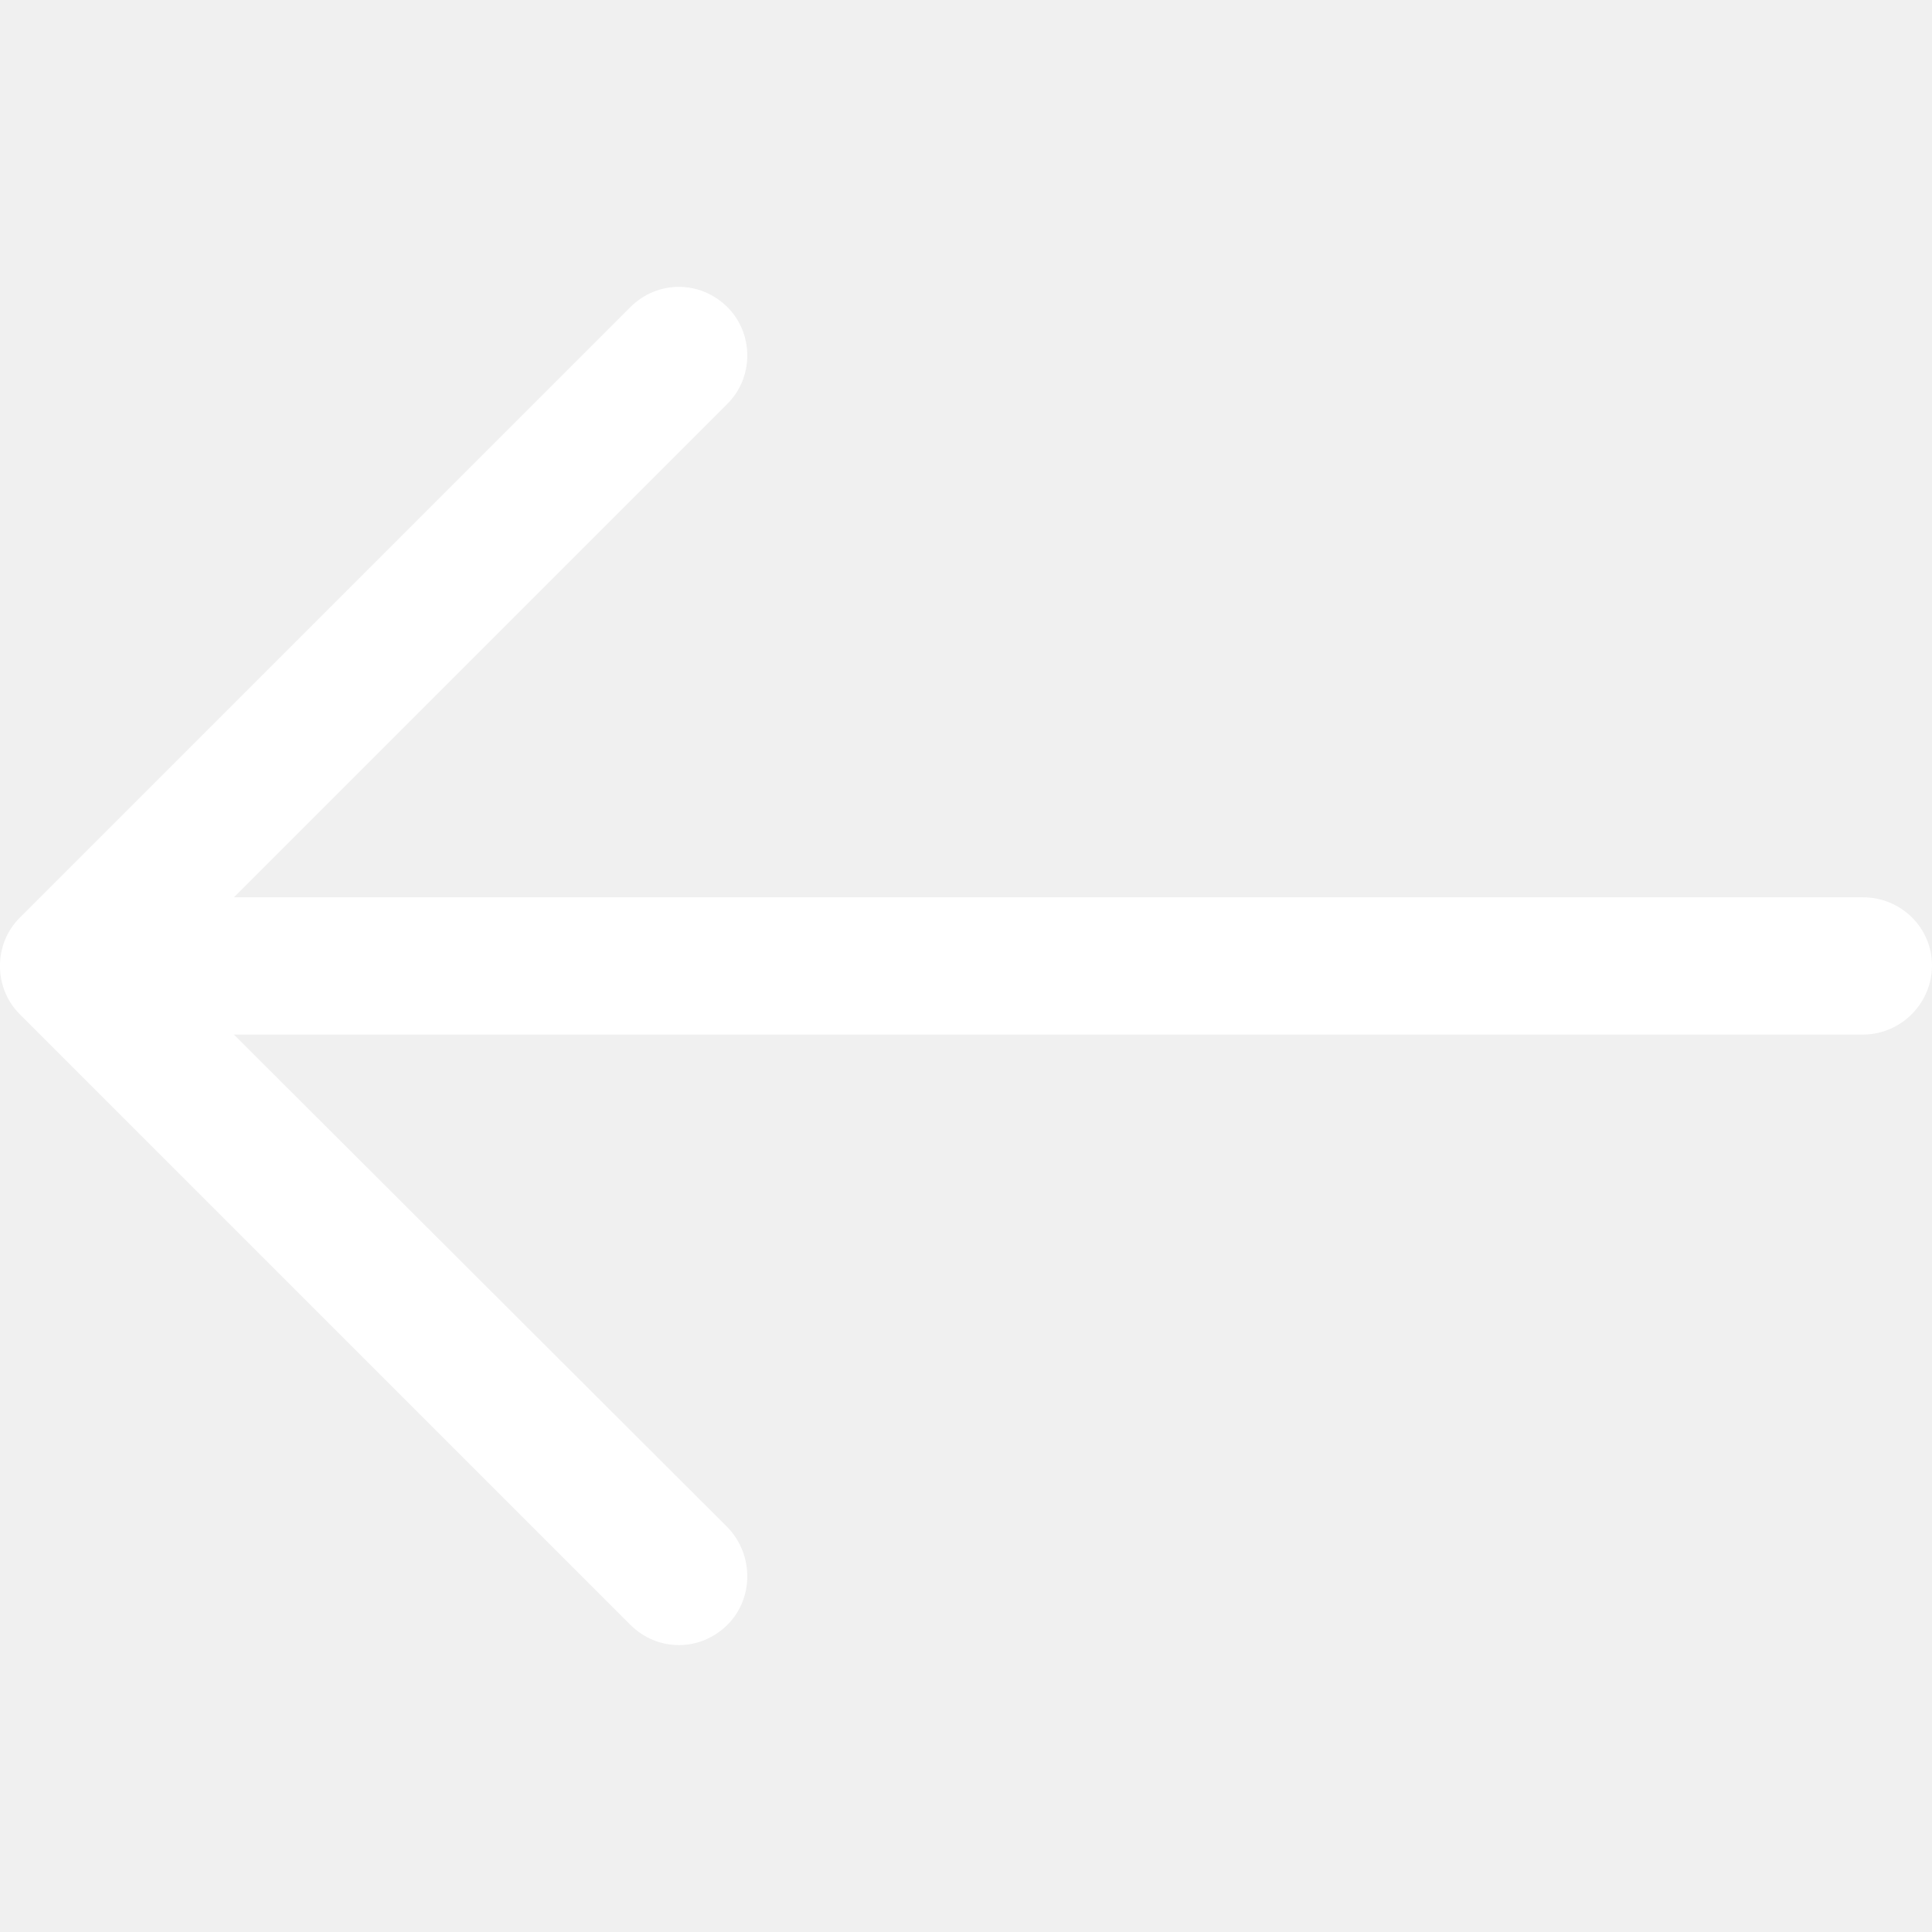
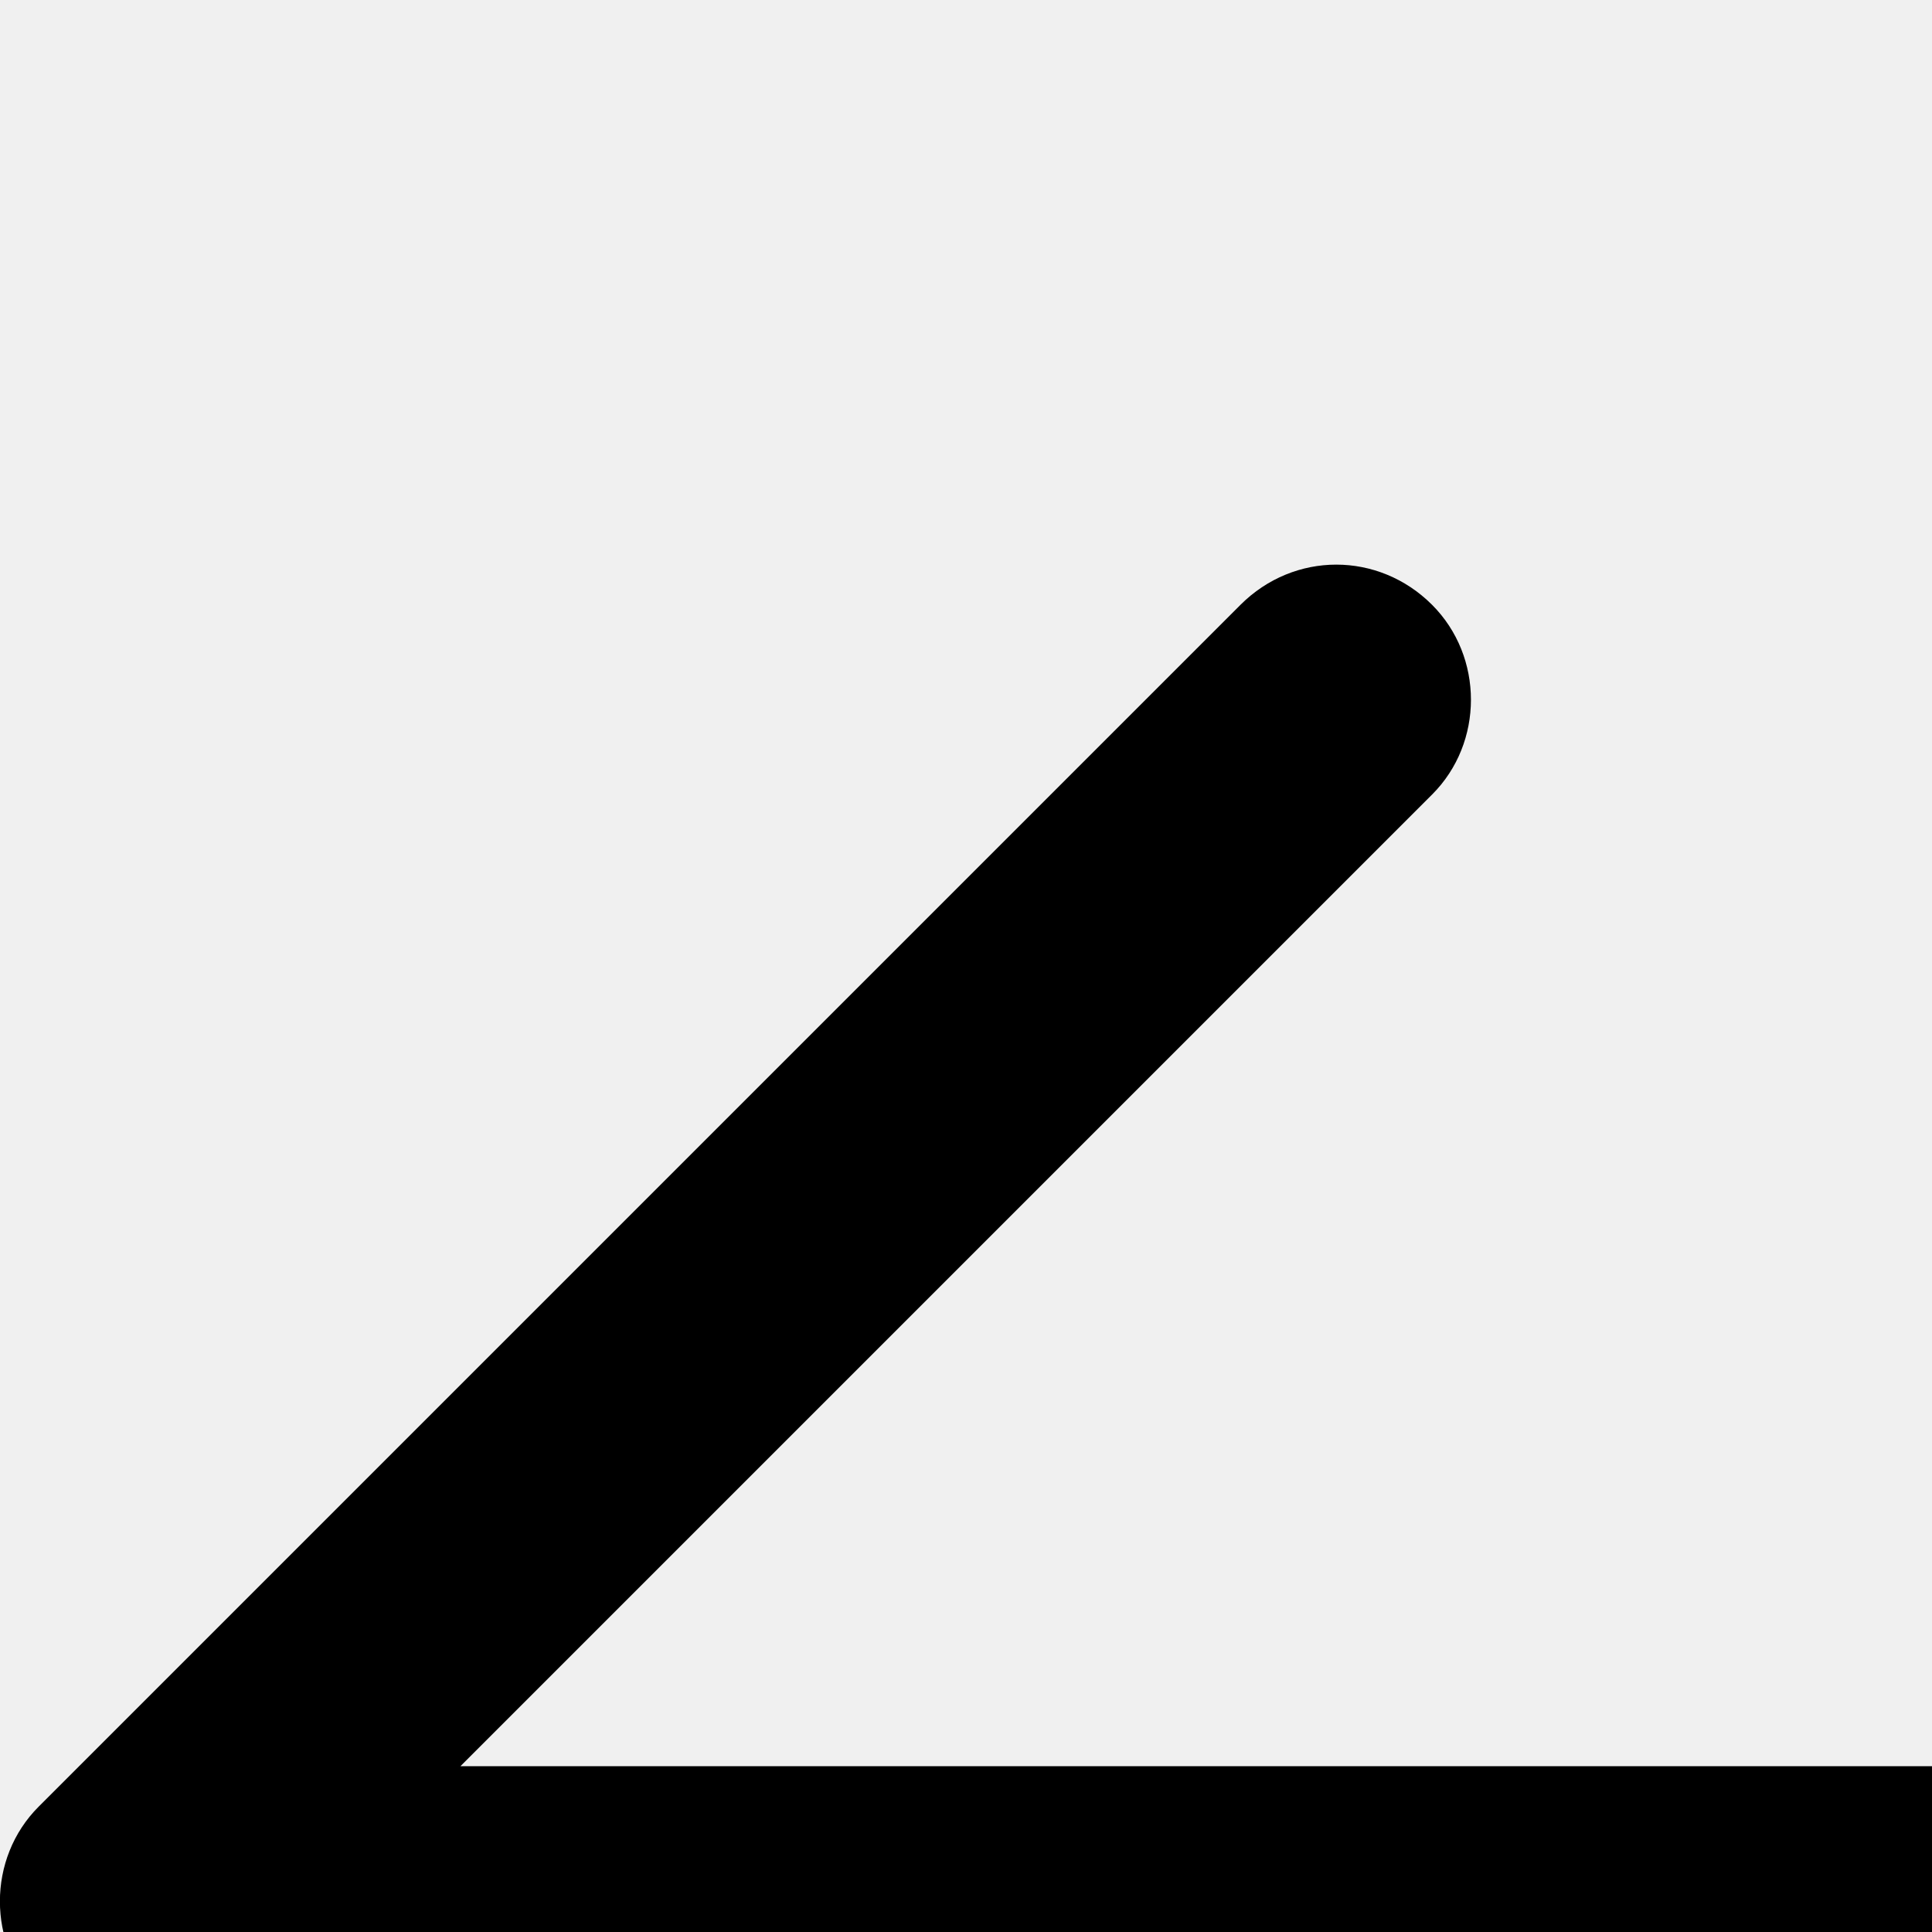
- <svg xmlns="http://www.w3.org/2000/svg" enable-background="new 0 0 31.494 31.494" version="1.1" viewBox="0 0 31.494 31.494" xml:space="preserve">
-   <path d="m10.273 5.009c0.444-0.444 1.143-0.444 1.587 0 0.429 0.429 0.429 1.143 0 1.571l-8.047 8.047h26.554c0.619 0 1.127 0.492 1.127 1.111s-0.508 1.127-1.127 1.127h-26.554l8.047 8.032c0.429 0.444 0.429 1.159 0 1.587-0.444 0.444-1.143 0.444-1.587 0l-9.952-9.952c-0.429-0.429-0.429-1.143 0-1.571l9.952-9.952z" fill="#FFFFFF" />
+ <svg xmlns="http://www.w3.org/2000/svg" enable-background="new 0 0 31.494 31.494" version="1.1" viewBox="0 0 16 16" xml:space="preserve">
+   <path d="m10.273 5.009c0.444-0.444 1.143-0.444 1.587 0 0.429 0.429 0.429 1.143 0 1.571l-8.047 8.047h26.554c0.619 0 1.127 0.492 1.127 1.111s-0.508 1.127-1.127 1.127h-26.554l8.047 8.032c0.429 0.444 0.429 1.159 0 1.587-0.444 0.444-1.143 0.444-1.587 0l-9.952-9.952c-0.429-0.429-0.429-1.143 0-1.571l9.952-9.952z" fill="currentColor" />
</svg>
